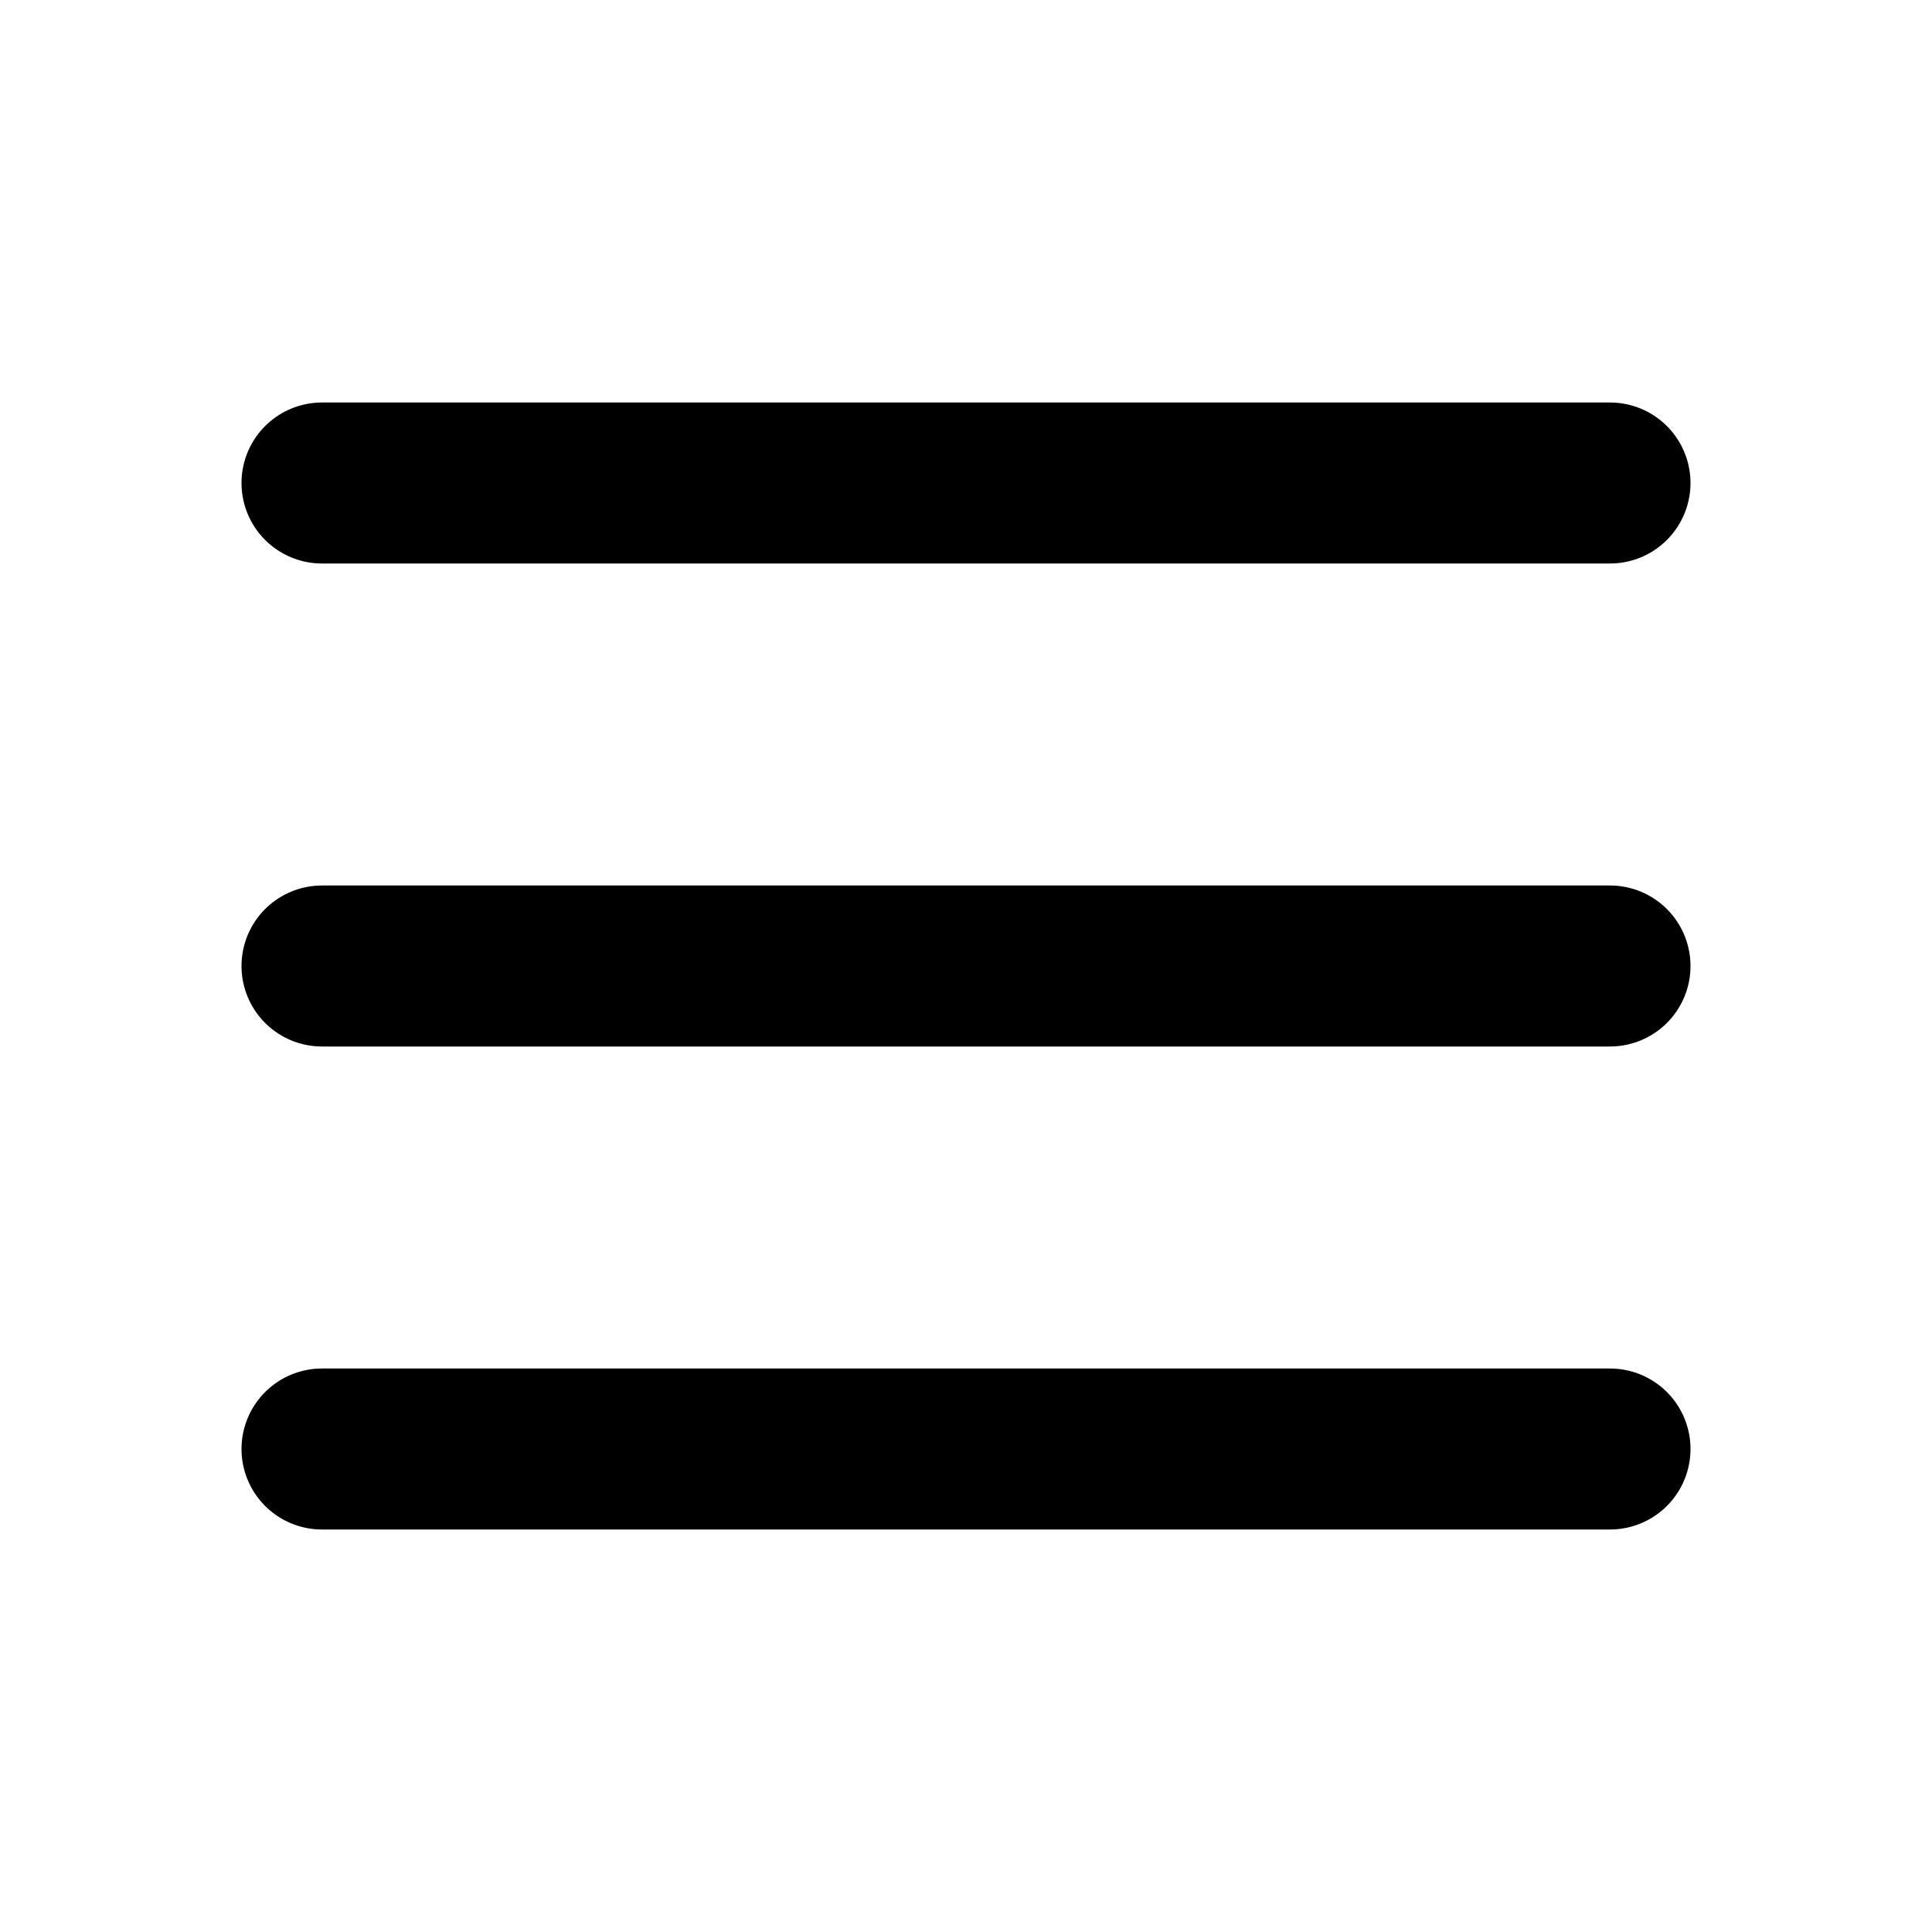
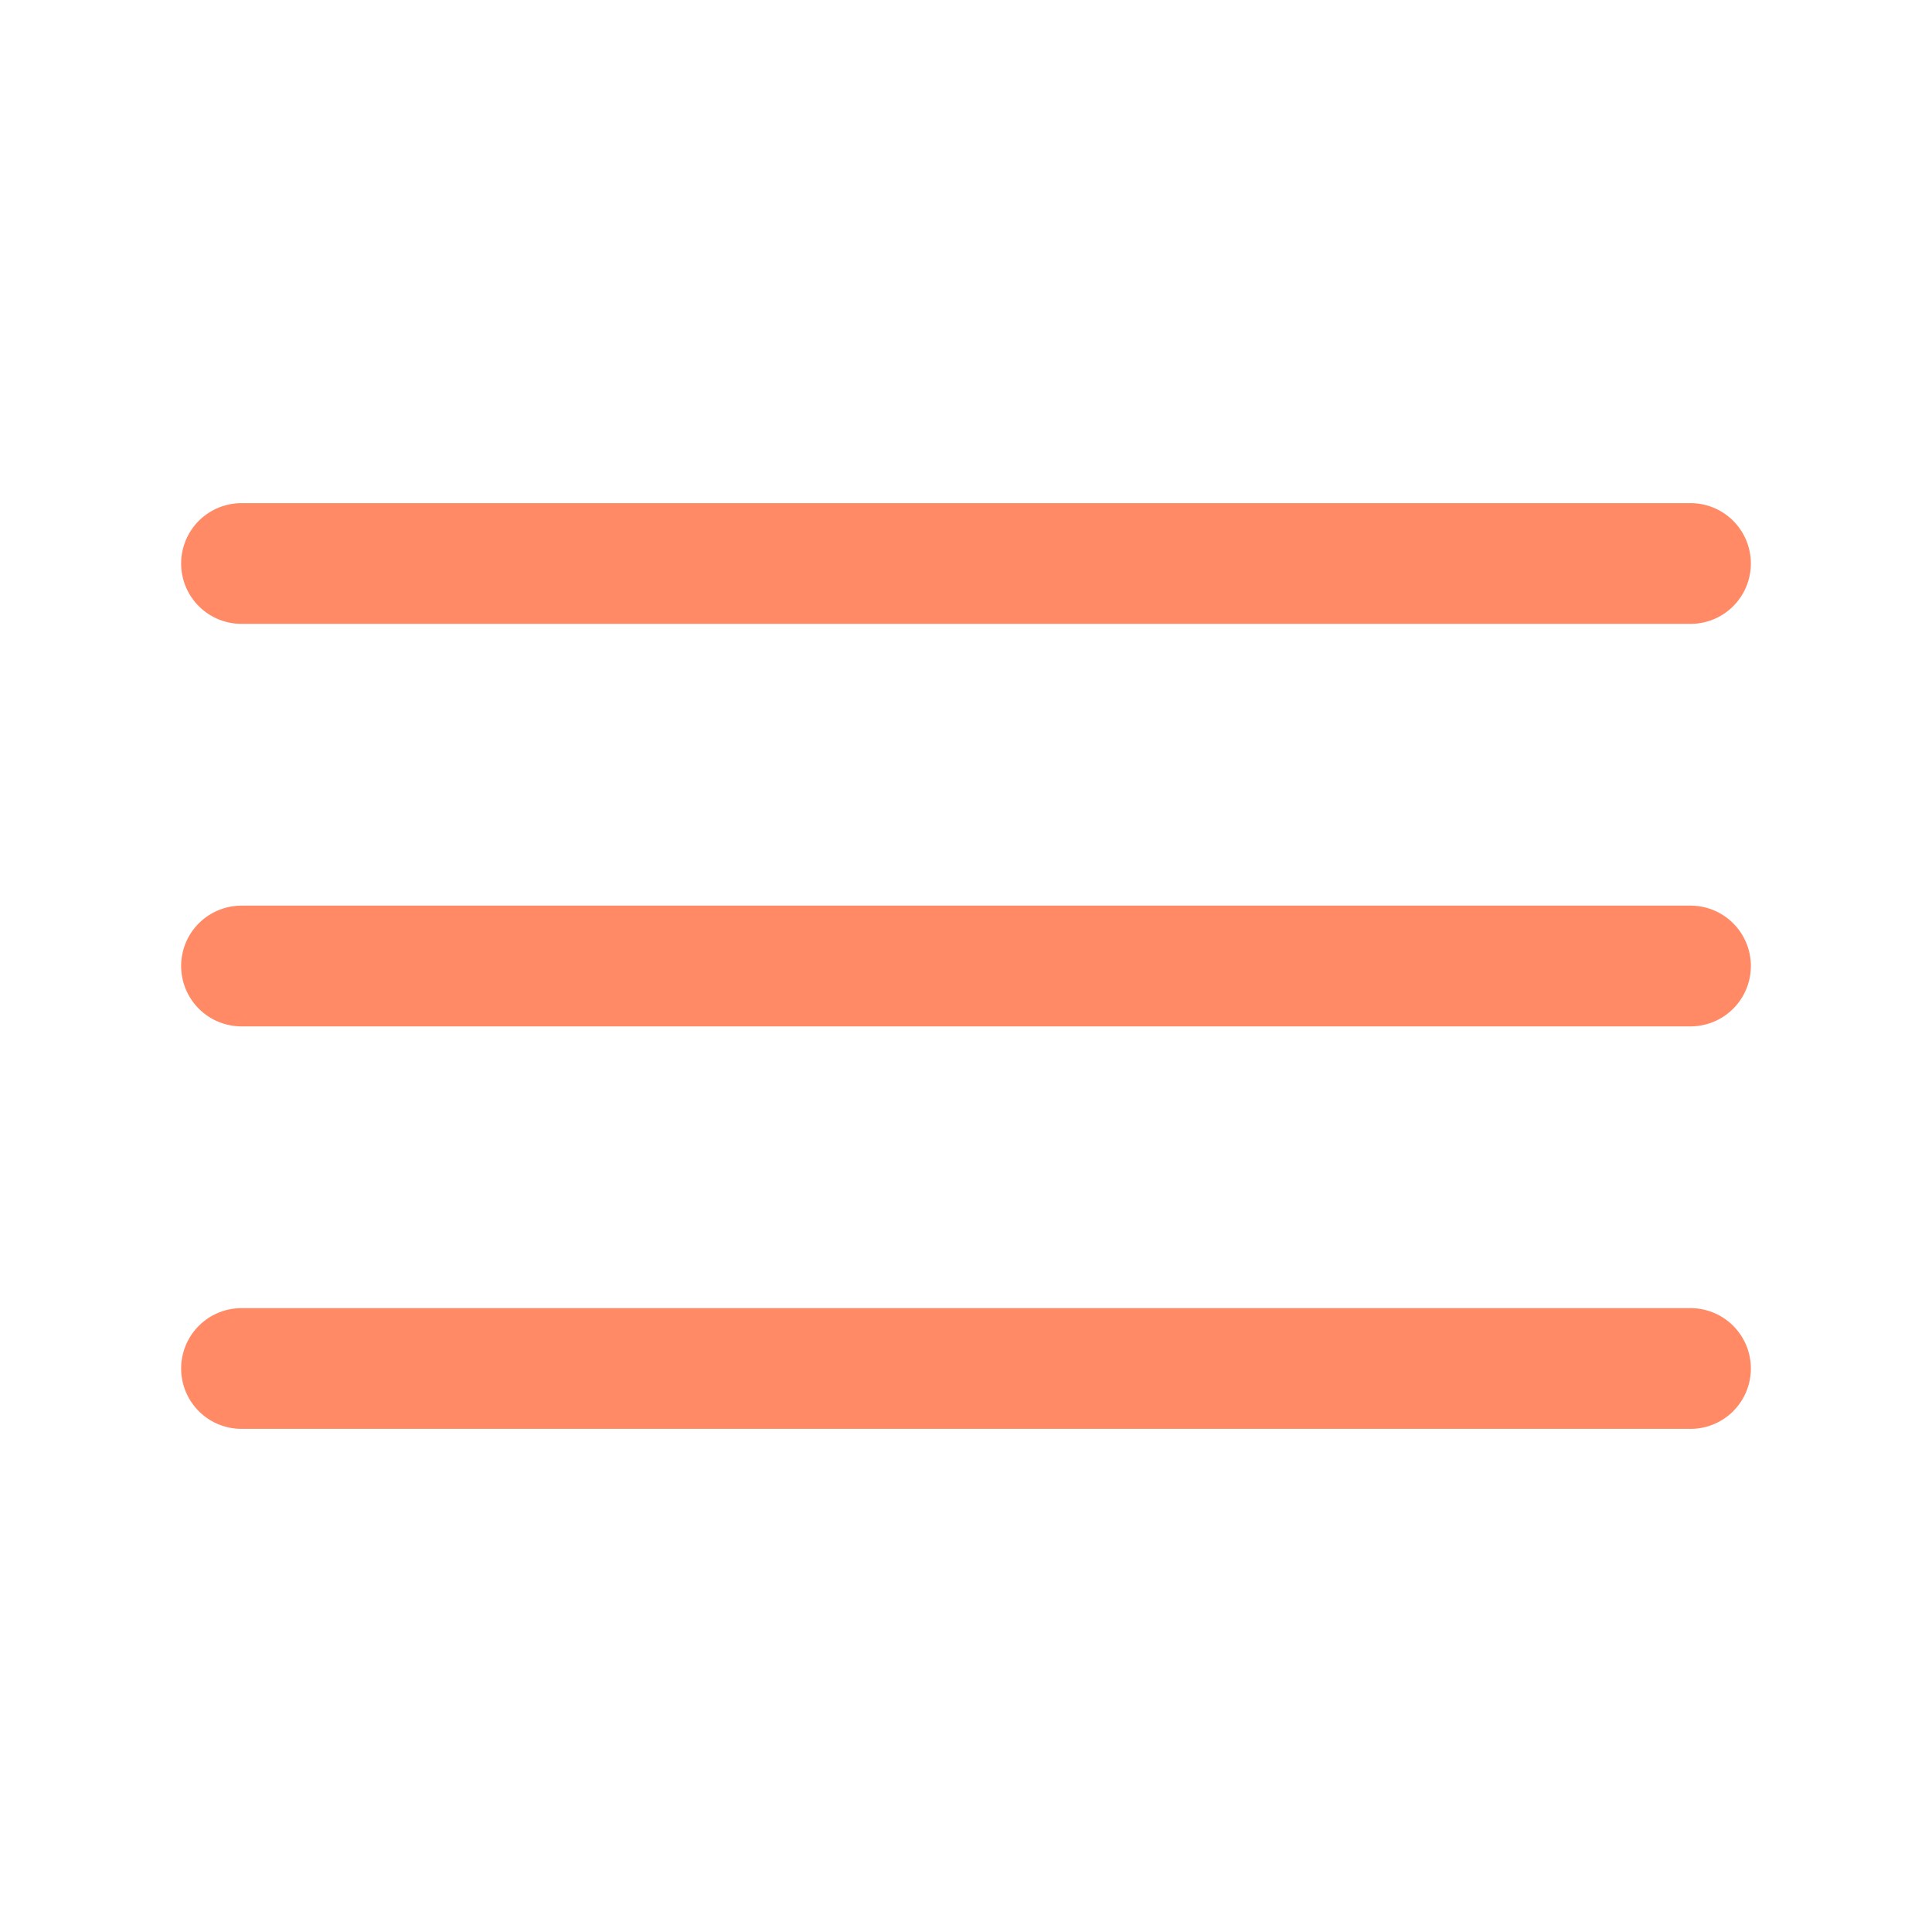
- <svg xmlns="http://www.w3.org/2000/svg" width="24" height="24" viewBox="0 0 24 24" fill="none" stroke="currentColor" stroke-width="2" stroke-linecap="round" stroke-linejoin="round" class="lucide lucide-menu">
-   <line x1="4" x2="20" y1="12" y2="12" />
-   <line x1="4" x2="20" y1="6" y2="6" />
-   <line x1="4" x2="20" y1="18" y2="18" />
+ <svg xmlns="http://www.w3.org/2000/svg" width="32" height="32" viewBox="0 0 24 24" fill="none">
+   <path d="M3 7h18M3 12h18M3 17h18" stroke="#FF8A65" stroke-width="1.5" stroke-linecap="round" />
</svg>
